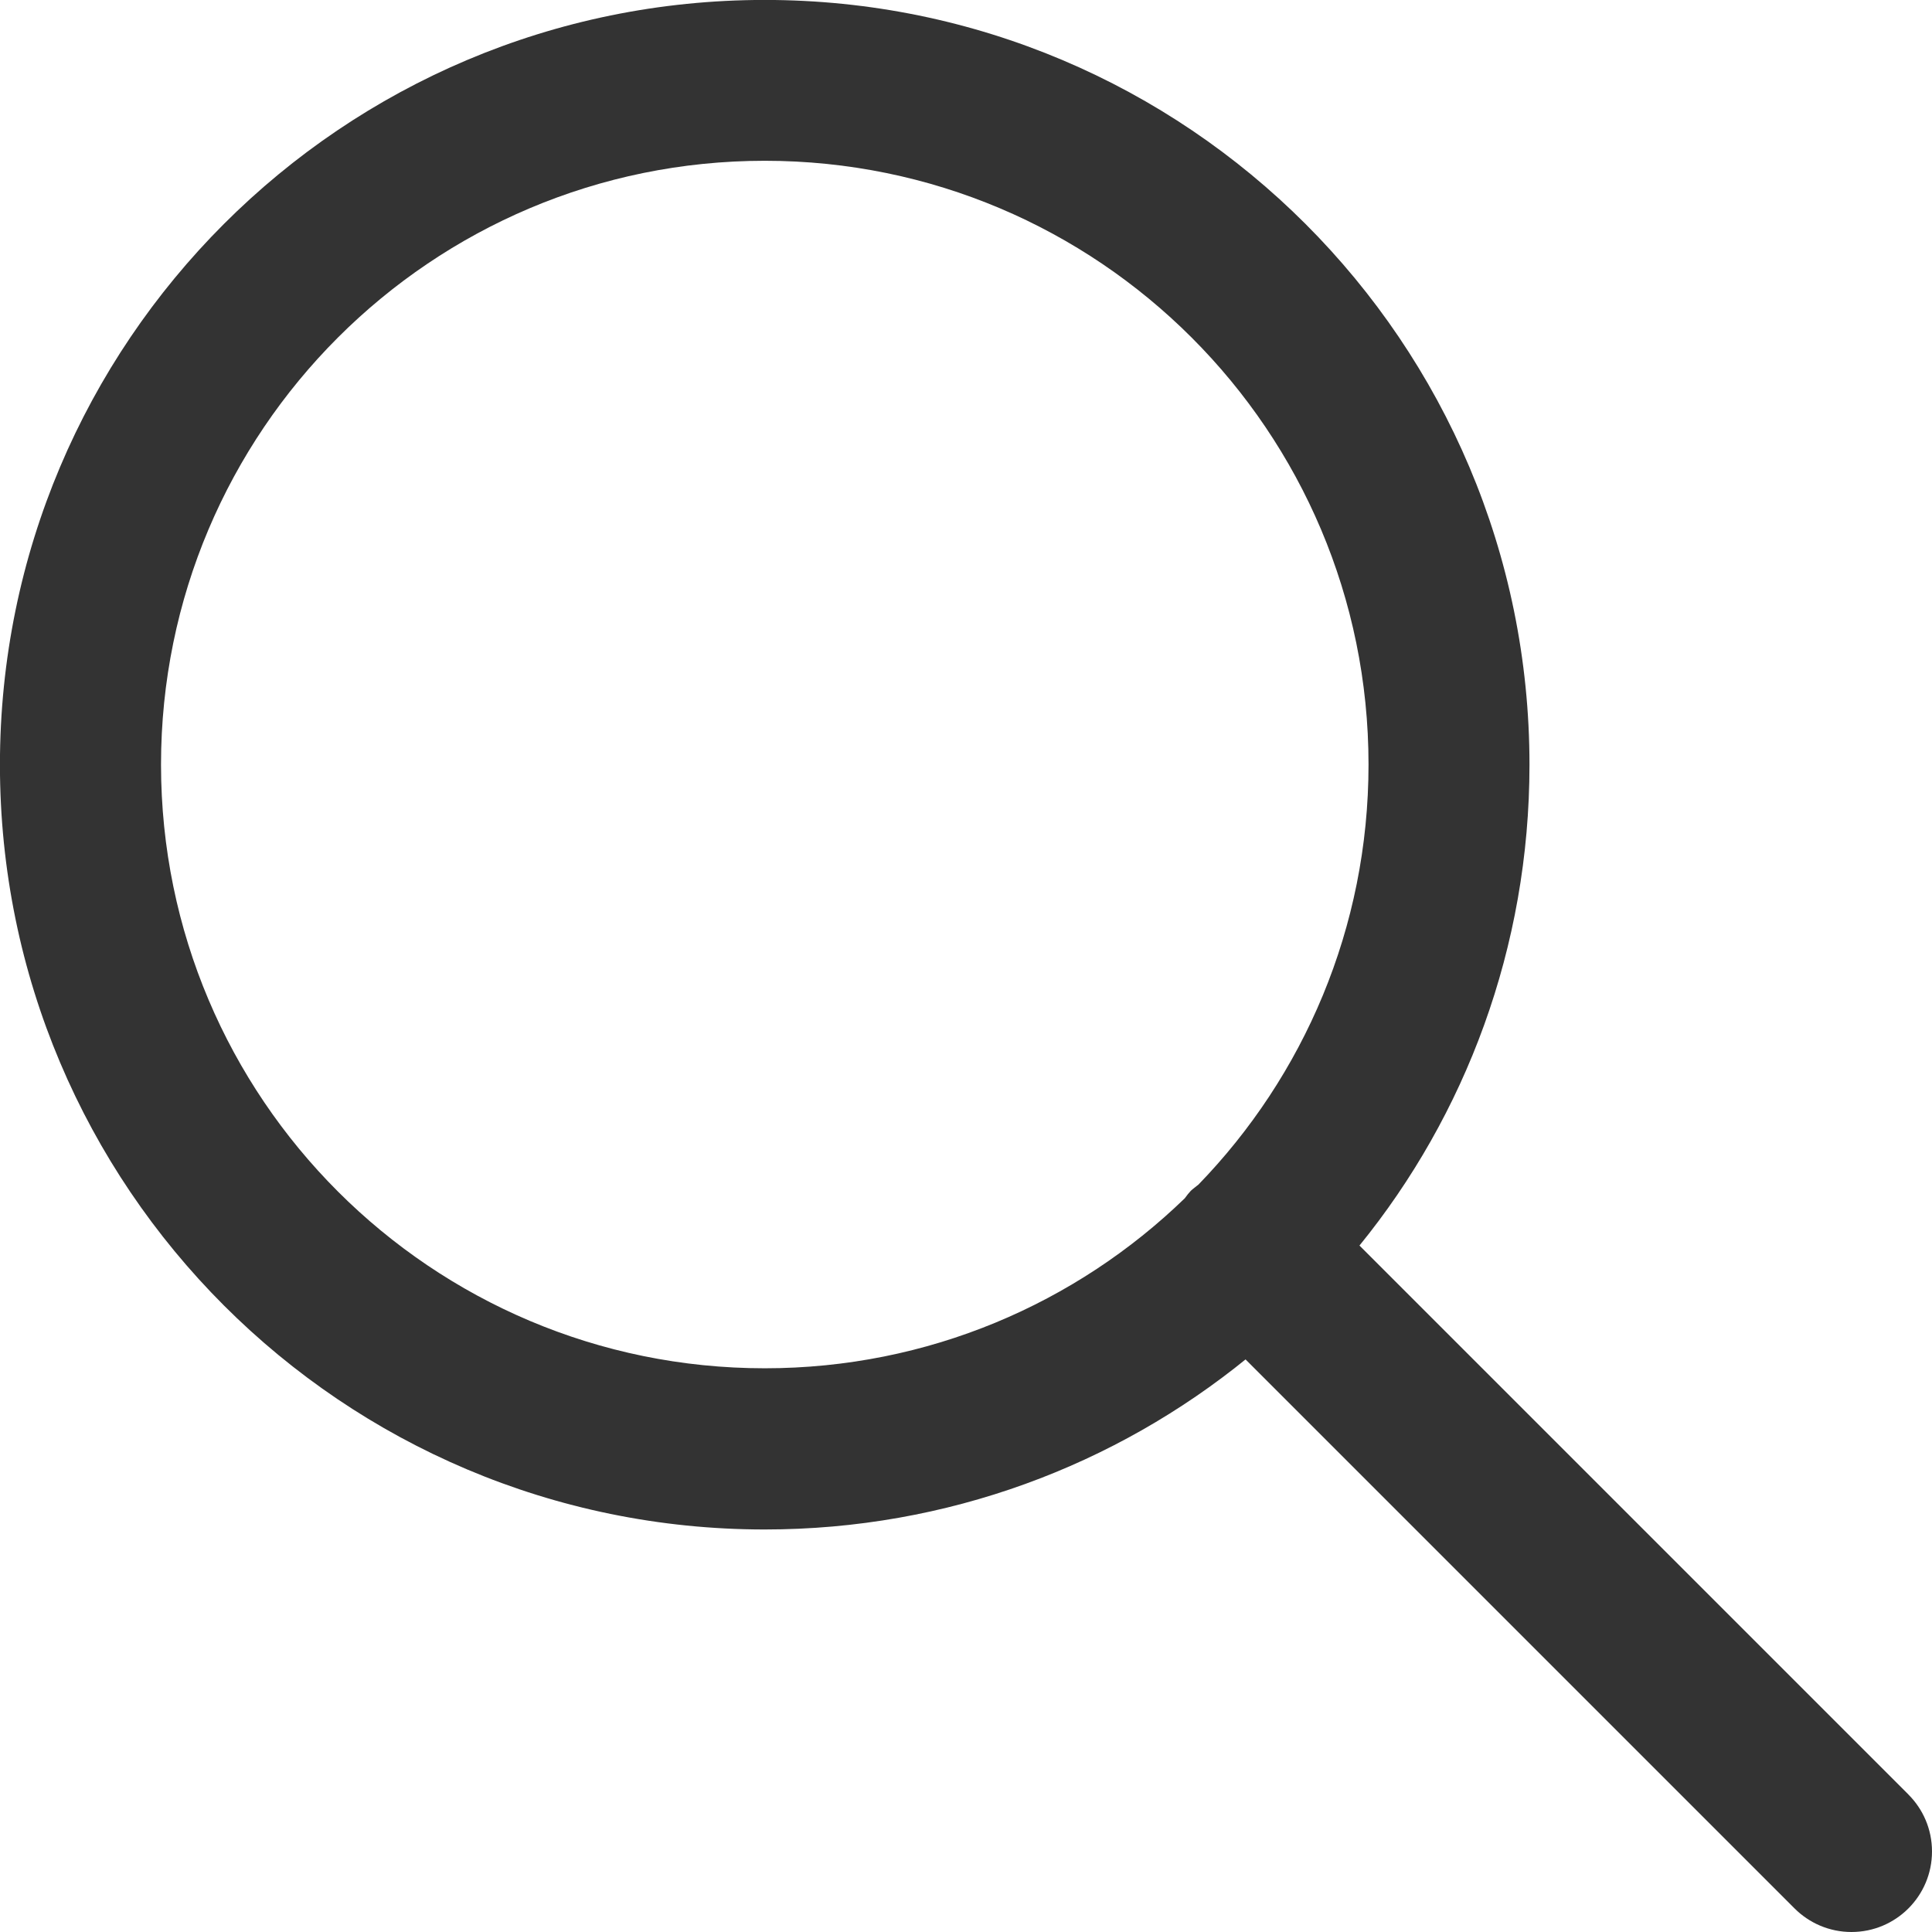
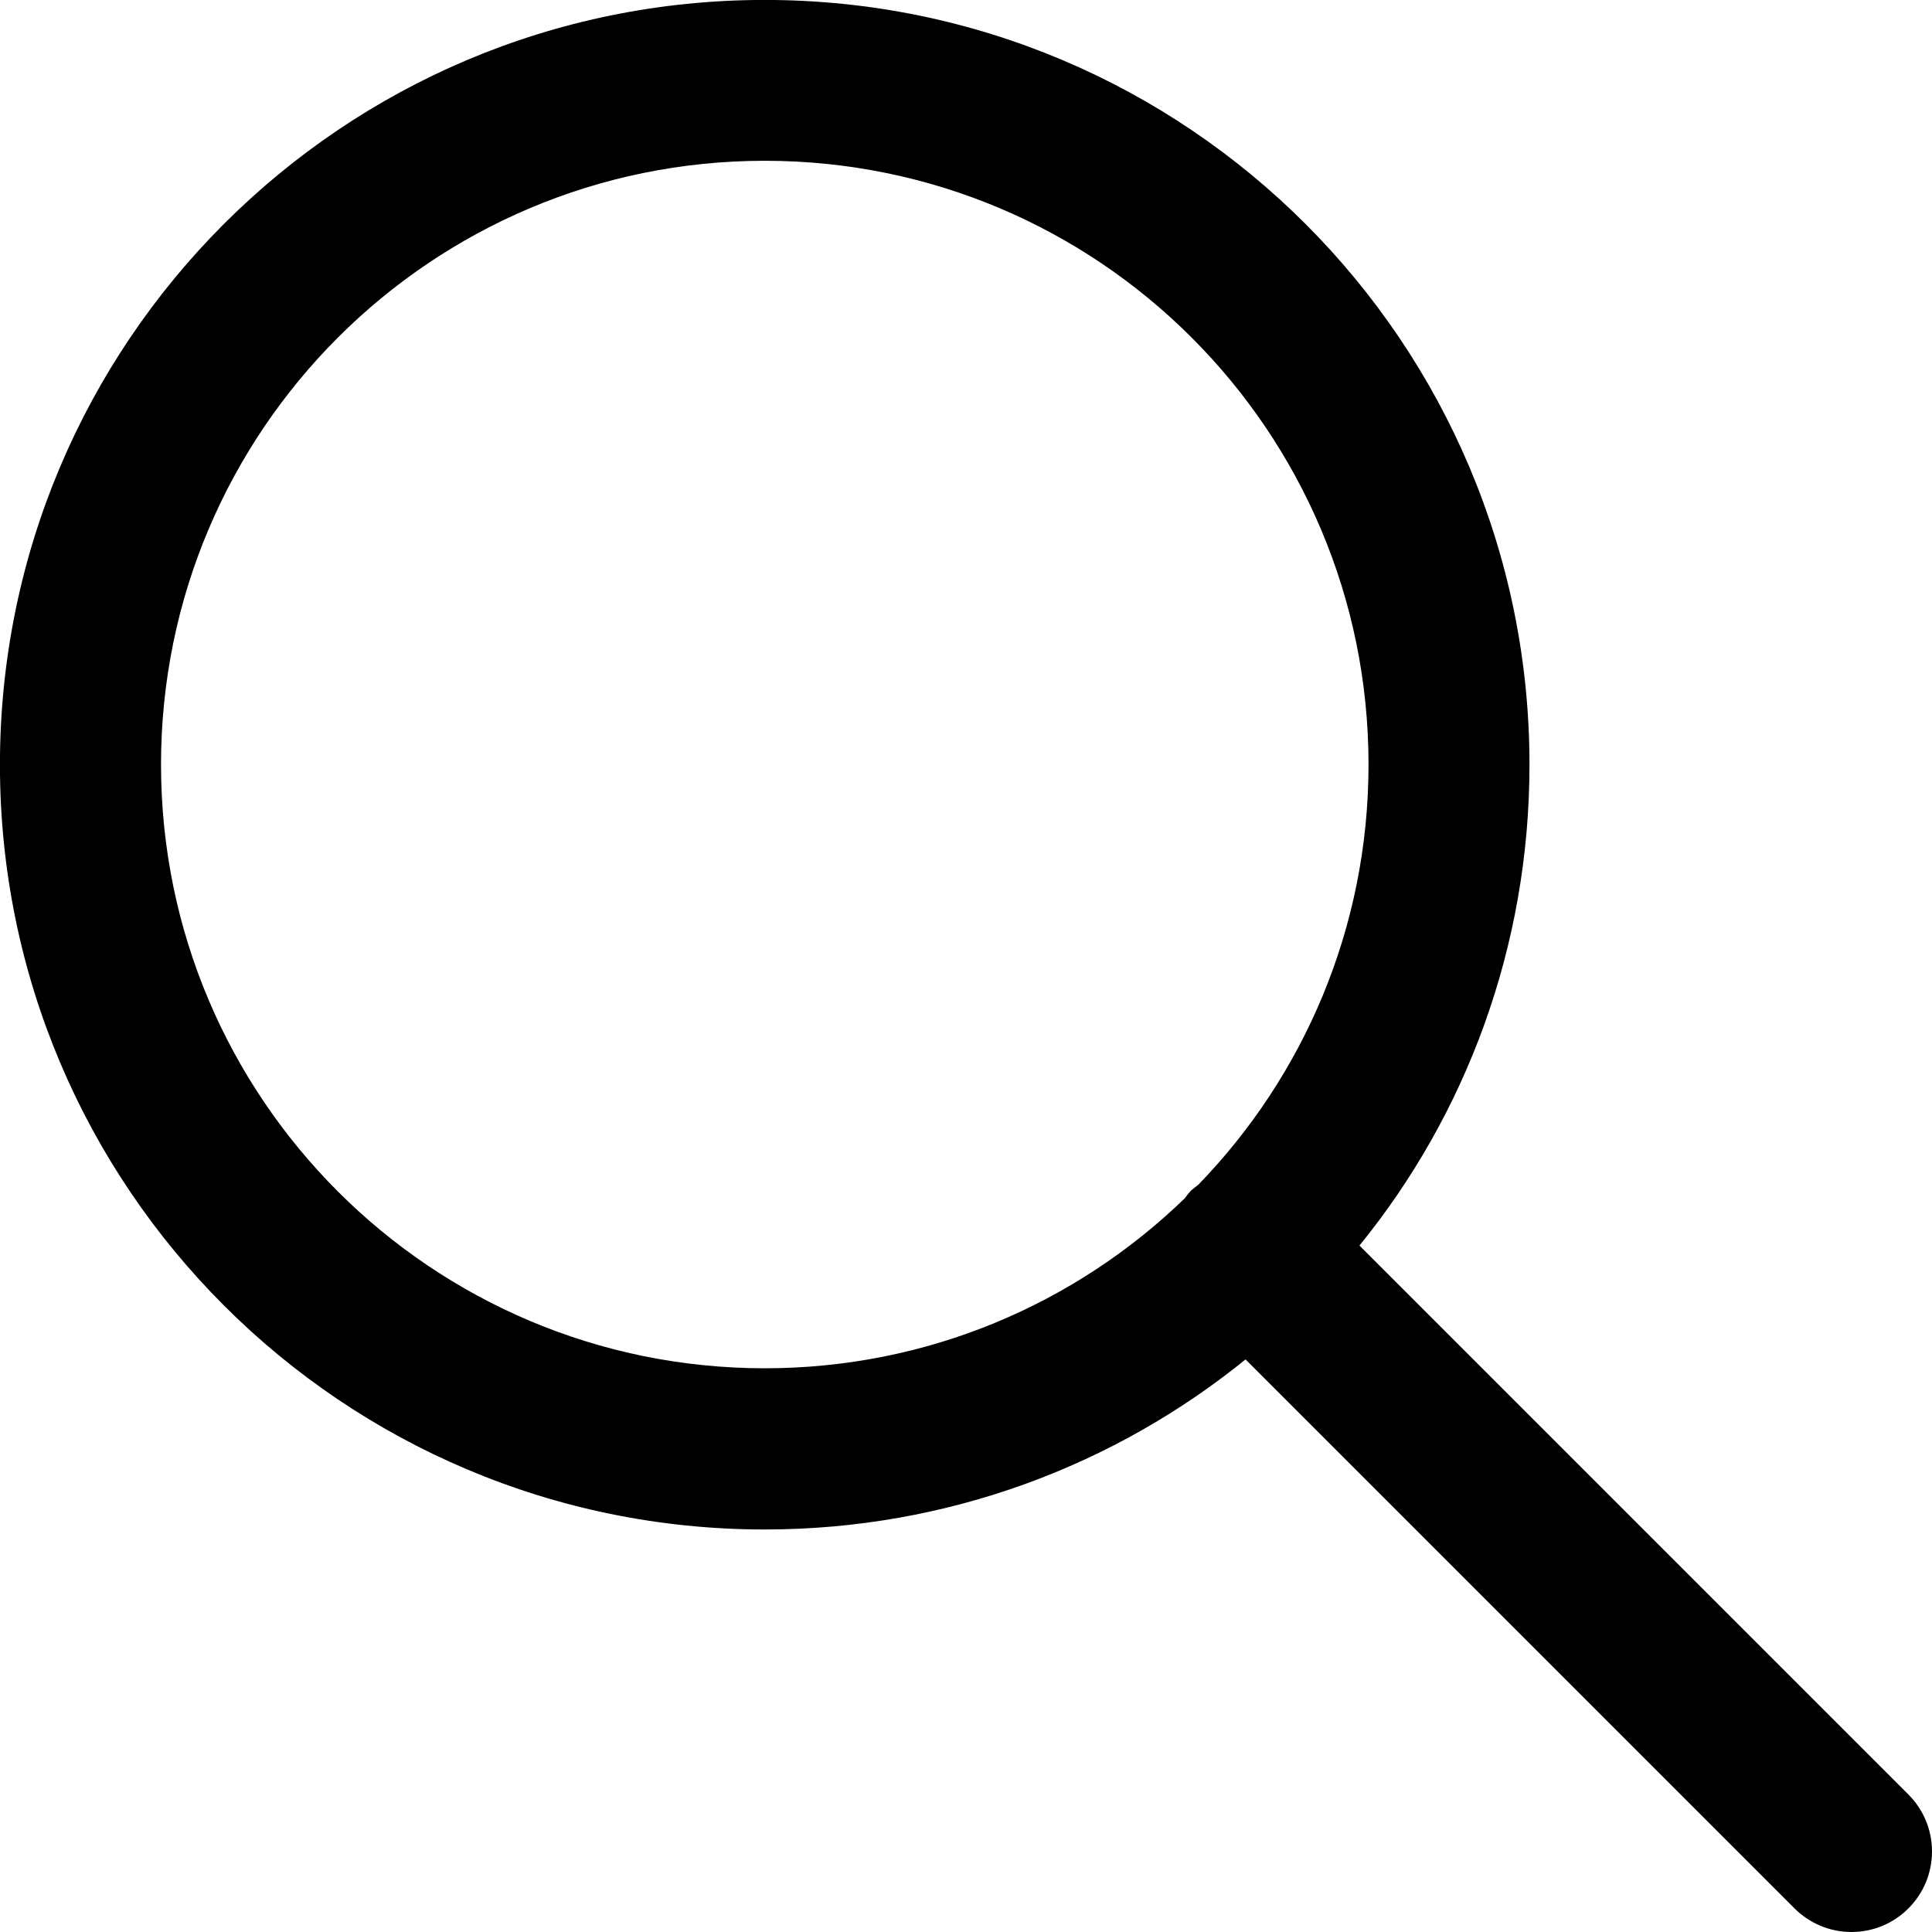
- <svg xmlns="http://www.w3.org/2000/svg" version="1.1" width="32" height="32" viewBox="0 0 32 32">
-   <path fill="#333" d="M31.61 29.723l-9.093-9.093c1.754-2.156 2.816-4.936 2.816-7.964 0-6.996-5.671-12.667-12.667-12.667s-12.667 5.671-12.667 12.667c0 6.996 5.671 12.667 12.667 12.667 3.028 0 5.808-1.062 7.987-2.835l-0.023 0.018 9.093 9.093c0.241 0.241 0.575 0.391 0.943 0.391 0.737 0 1.334-0.597 1.334-1.334 0-0.368-0.149-0.702-0.391-0.943v0zM2.667 12.667c0-0.001 0-0.002 0-0.004 0-5.523 4.477-10 10-10s10 4.477 10 10c0 2.707-1.075 5.162-2.822 6.963l0.002-0.003c-0.040 0.033-0.083 0.063-0.123 0.1-0.034 0.037-0.067 0.077-0.097 0.12l-0.003 0.004c-1.798 1.742-4.252 2.816-6.957 2.816-5.522 0-9.998-4.475-10-9.996v-0z" />
+ <svg xmlns="http://www.w3.org/2000/svg" version="1.1" viewBox="0 0 32 32">
+   <path d="M31.61 29.723l-9.093-9.093c1.754-2.156 2.816-4.936 2.816-7.964 0-6.996-5.671-12.667-12.667-12.667s-12.667 5.671-12.667 12.667c0 6.996 5.671 12.667 12.667 12.667 3.028 0 5.808-1.062 7.987-2.835l-0.023 0.018 9.093 9.093c0.241 0.241 0.575 0.391 0.943 0.391 0.737 0 1.334-0.597 1.334-1.334 0-0.368-0.149-0.702-0.391-0.943v0zM2.667 12.667c0-0.001 0-0.002 0-0.004 0-5.523 4.477-10 10-10s10 4.477 10 10c0 2.707-1.075 5.162-2.822 6.963l0.002-0.003c-0.040 0.033-0.083 0.063-0.123 0.1-0.034 0.037-0.067 0.077-0.097 0.12l-0.003 0.004c-1.798 1.742-4.252 2.816-6.957 2.816-5.522 0-9.998-4.475-10-9.996v-0z" />
</svg>
